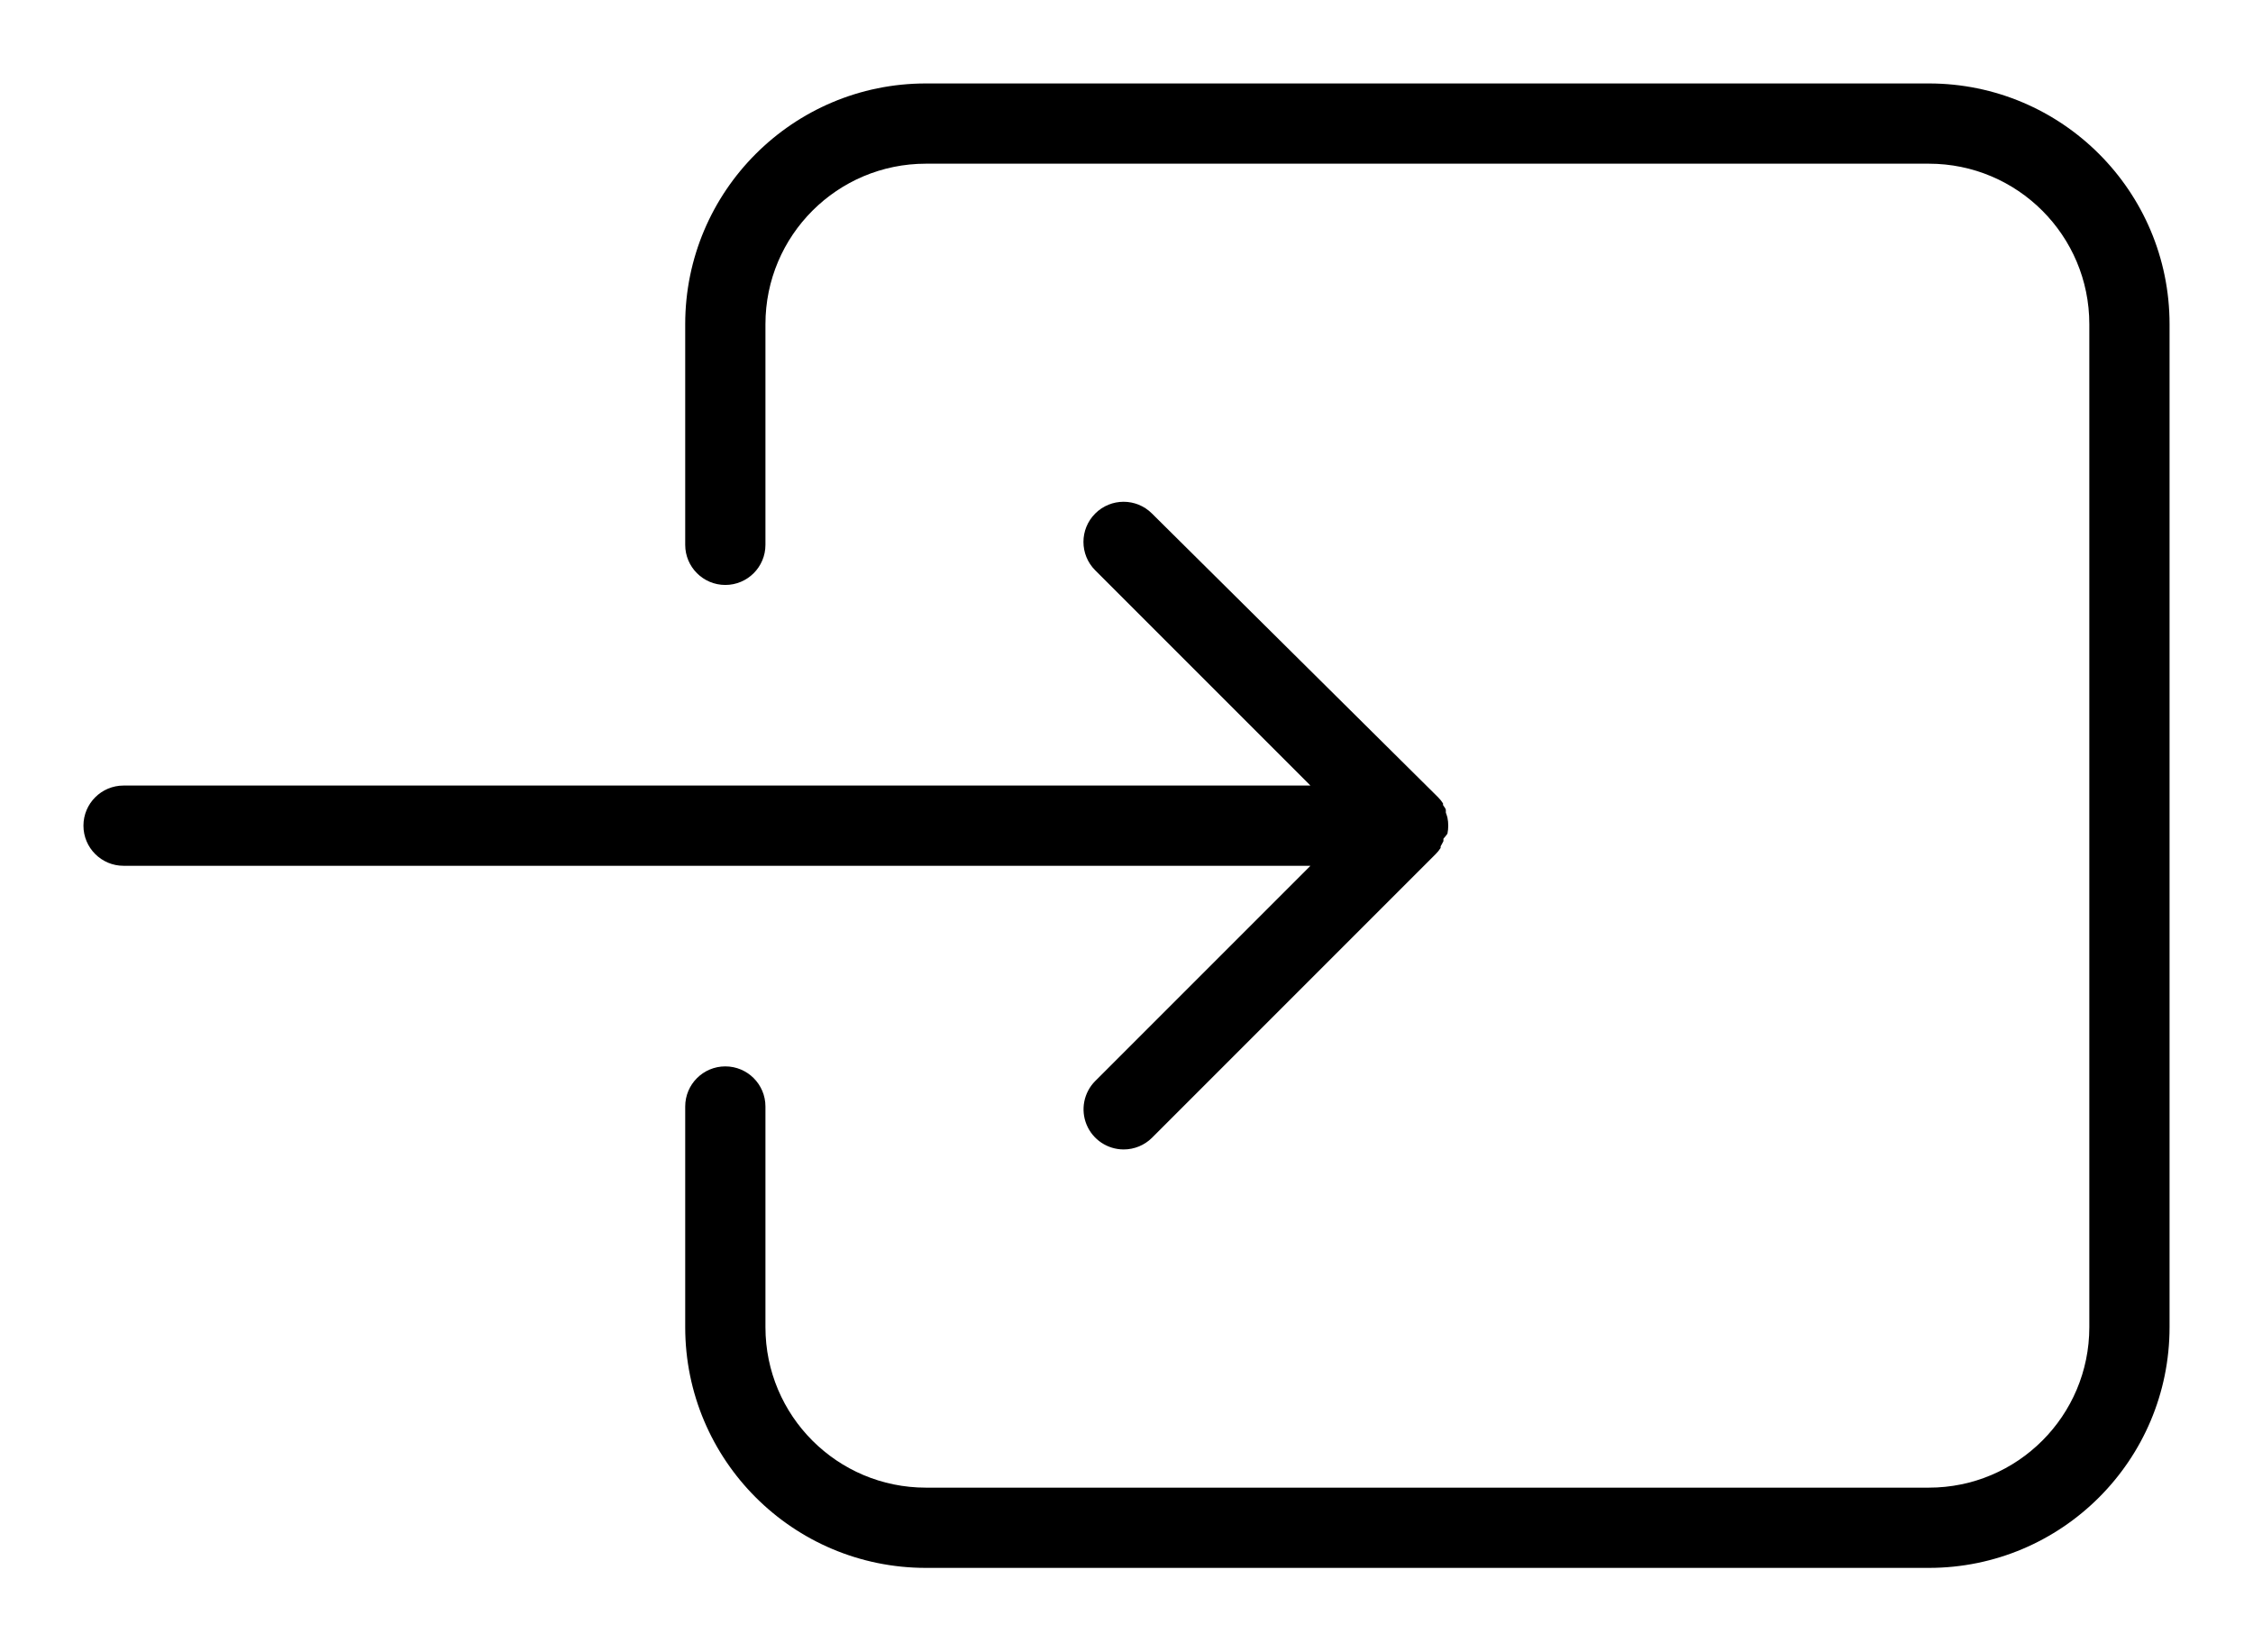
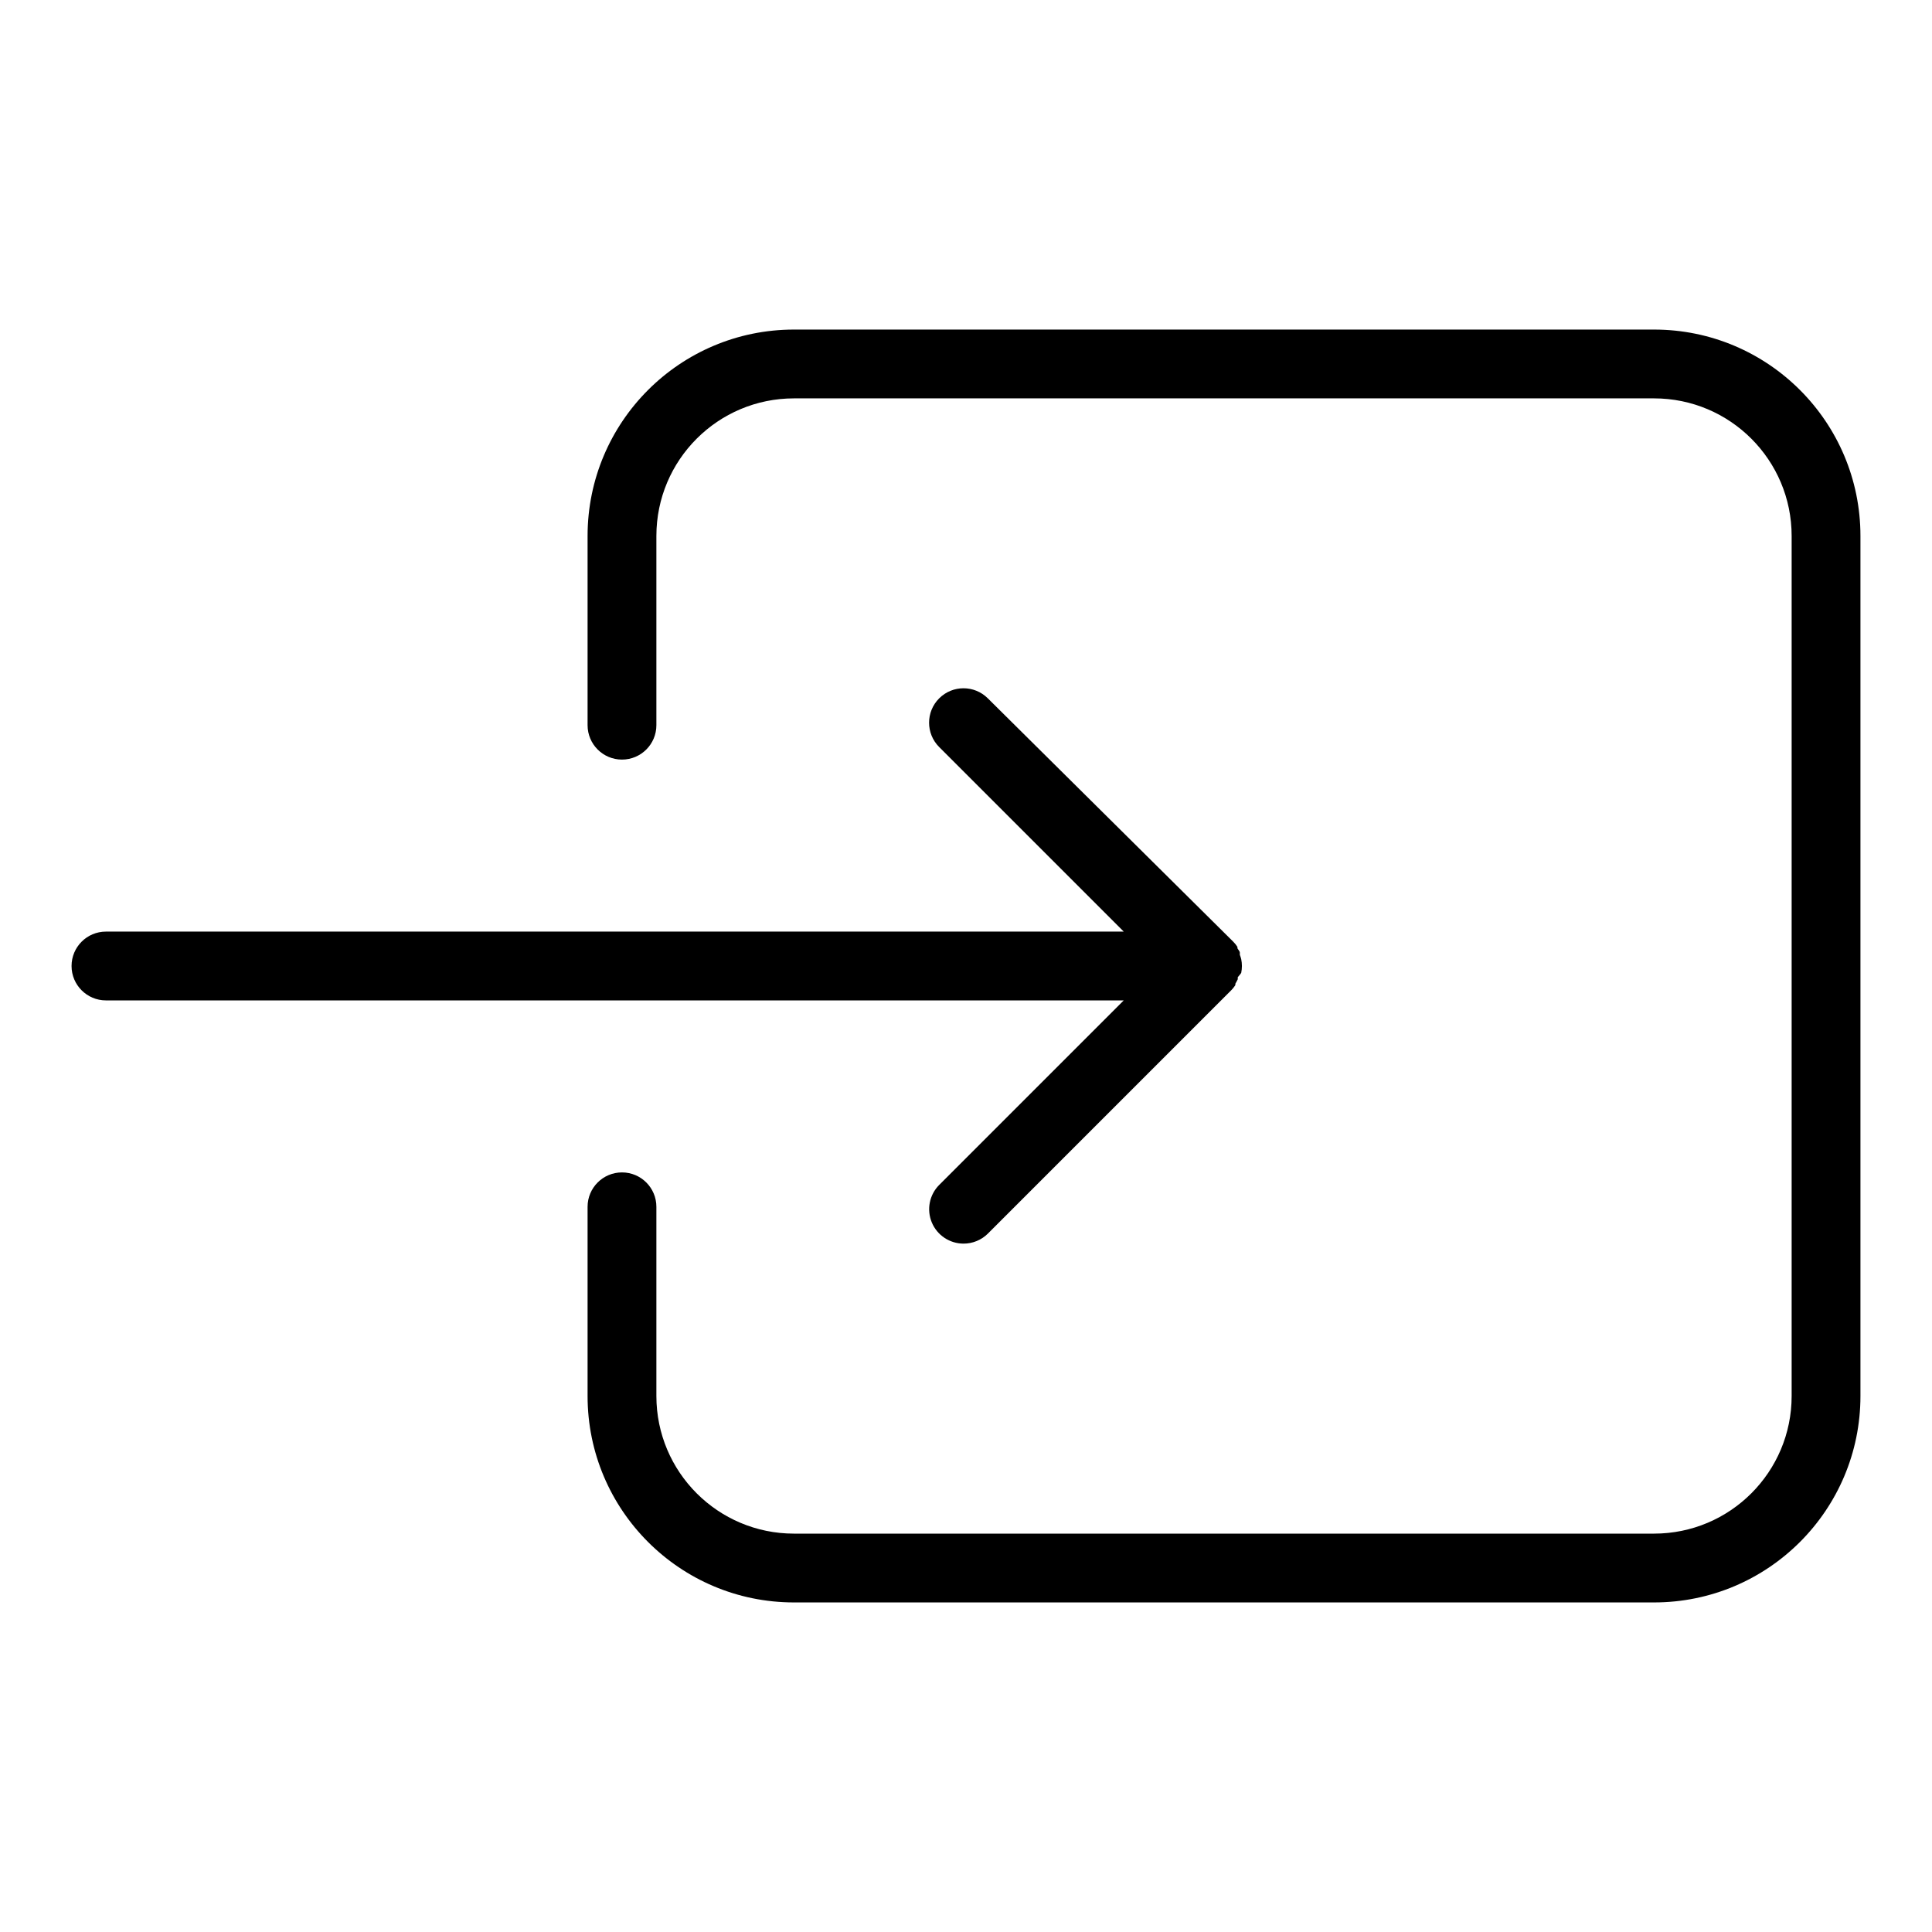
- <svg xmlns="http://www.w3.org/2000/svg" viewBox="7.84 22.84 112.32 82.32" x="0px" y="0px">
+ <svg xmlns="http://www.w3.org/2000/svg" viewBox="7.84 7.84 112.32 112.32" x="0px" y="0px">
  <g>
    <path d="M104,27H54A12,12,0,0,0,42,39V50a2,2,0,0,0,4,0V39a8,8,0,0,1,8-8h50a8,8,0,0,1,8,8V89a8,8,0,0,1-8,8H54a8,8,0,0,1-8-8V78a2,2,0,0,0-4,0V89a12,12,0,0,0,12,12h50a12,12,0,0,0,12-12V39A12,12,0,0,0,104,27Z" />
    <path d="M62.44,76.73a2,2,0,0,0,1.42,3.41,2,2,0,0,0,1.41-.58L79.41,65.42a1.79,1.79,0,0,0,.25-.31.56.56,0,0,0,0-.08c.05-.09.1-.17.14-.26l0-.12A2.41,2.41,0,0,0,80,64.4a2,2,0,0,0,0-.8,2.41,2.41,0,0,0-.08-.25l0-.12c0-.09-.09-.17-.14-.26a.56.56,0,0,0,0-.08,1.79,1.79,0,0,0-.25-.31L65.27,48.44a2,2,0,0,0-2.83,2.83L73.17,62H14a2,2,0,0,0,0,4H73.17Z" />
  </g>
</svg>
